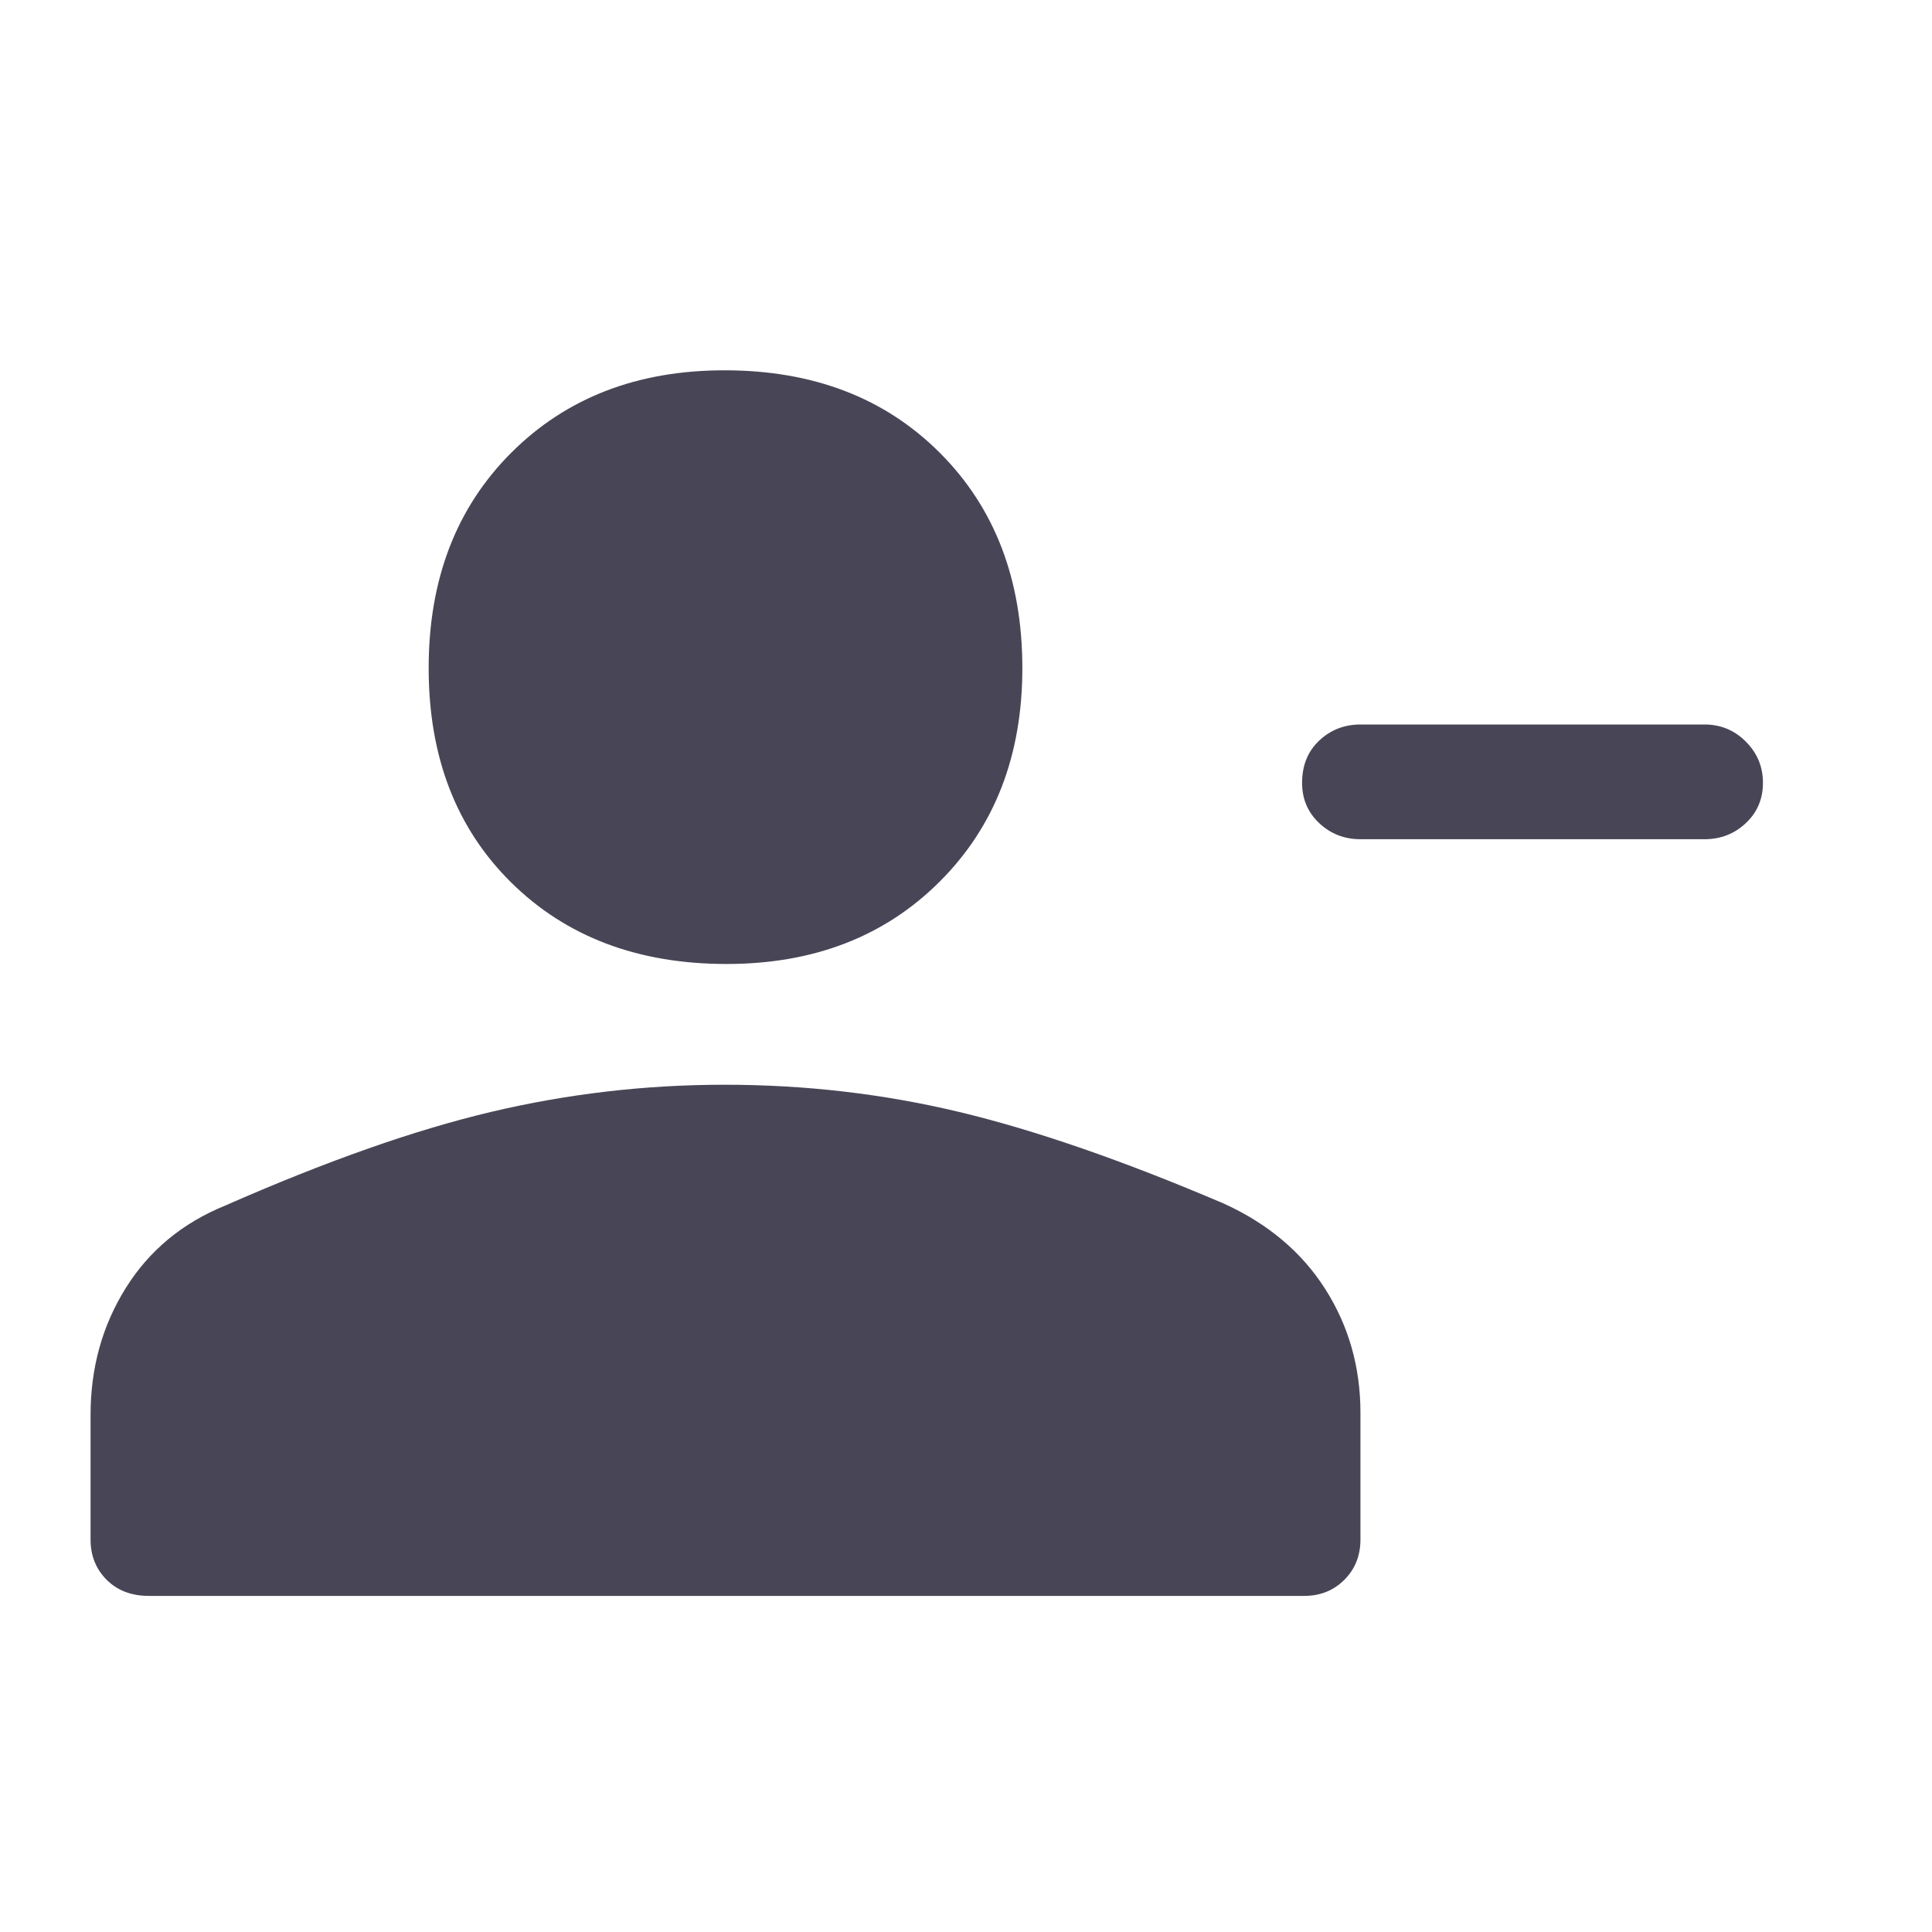
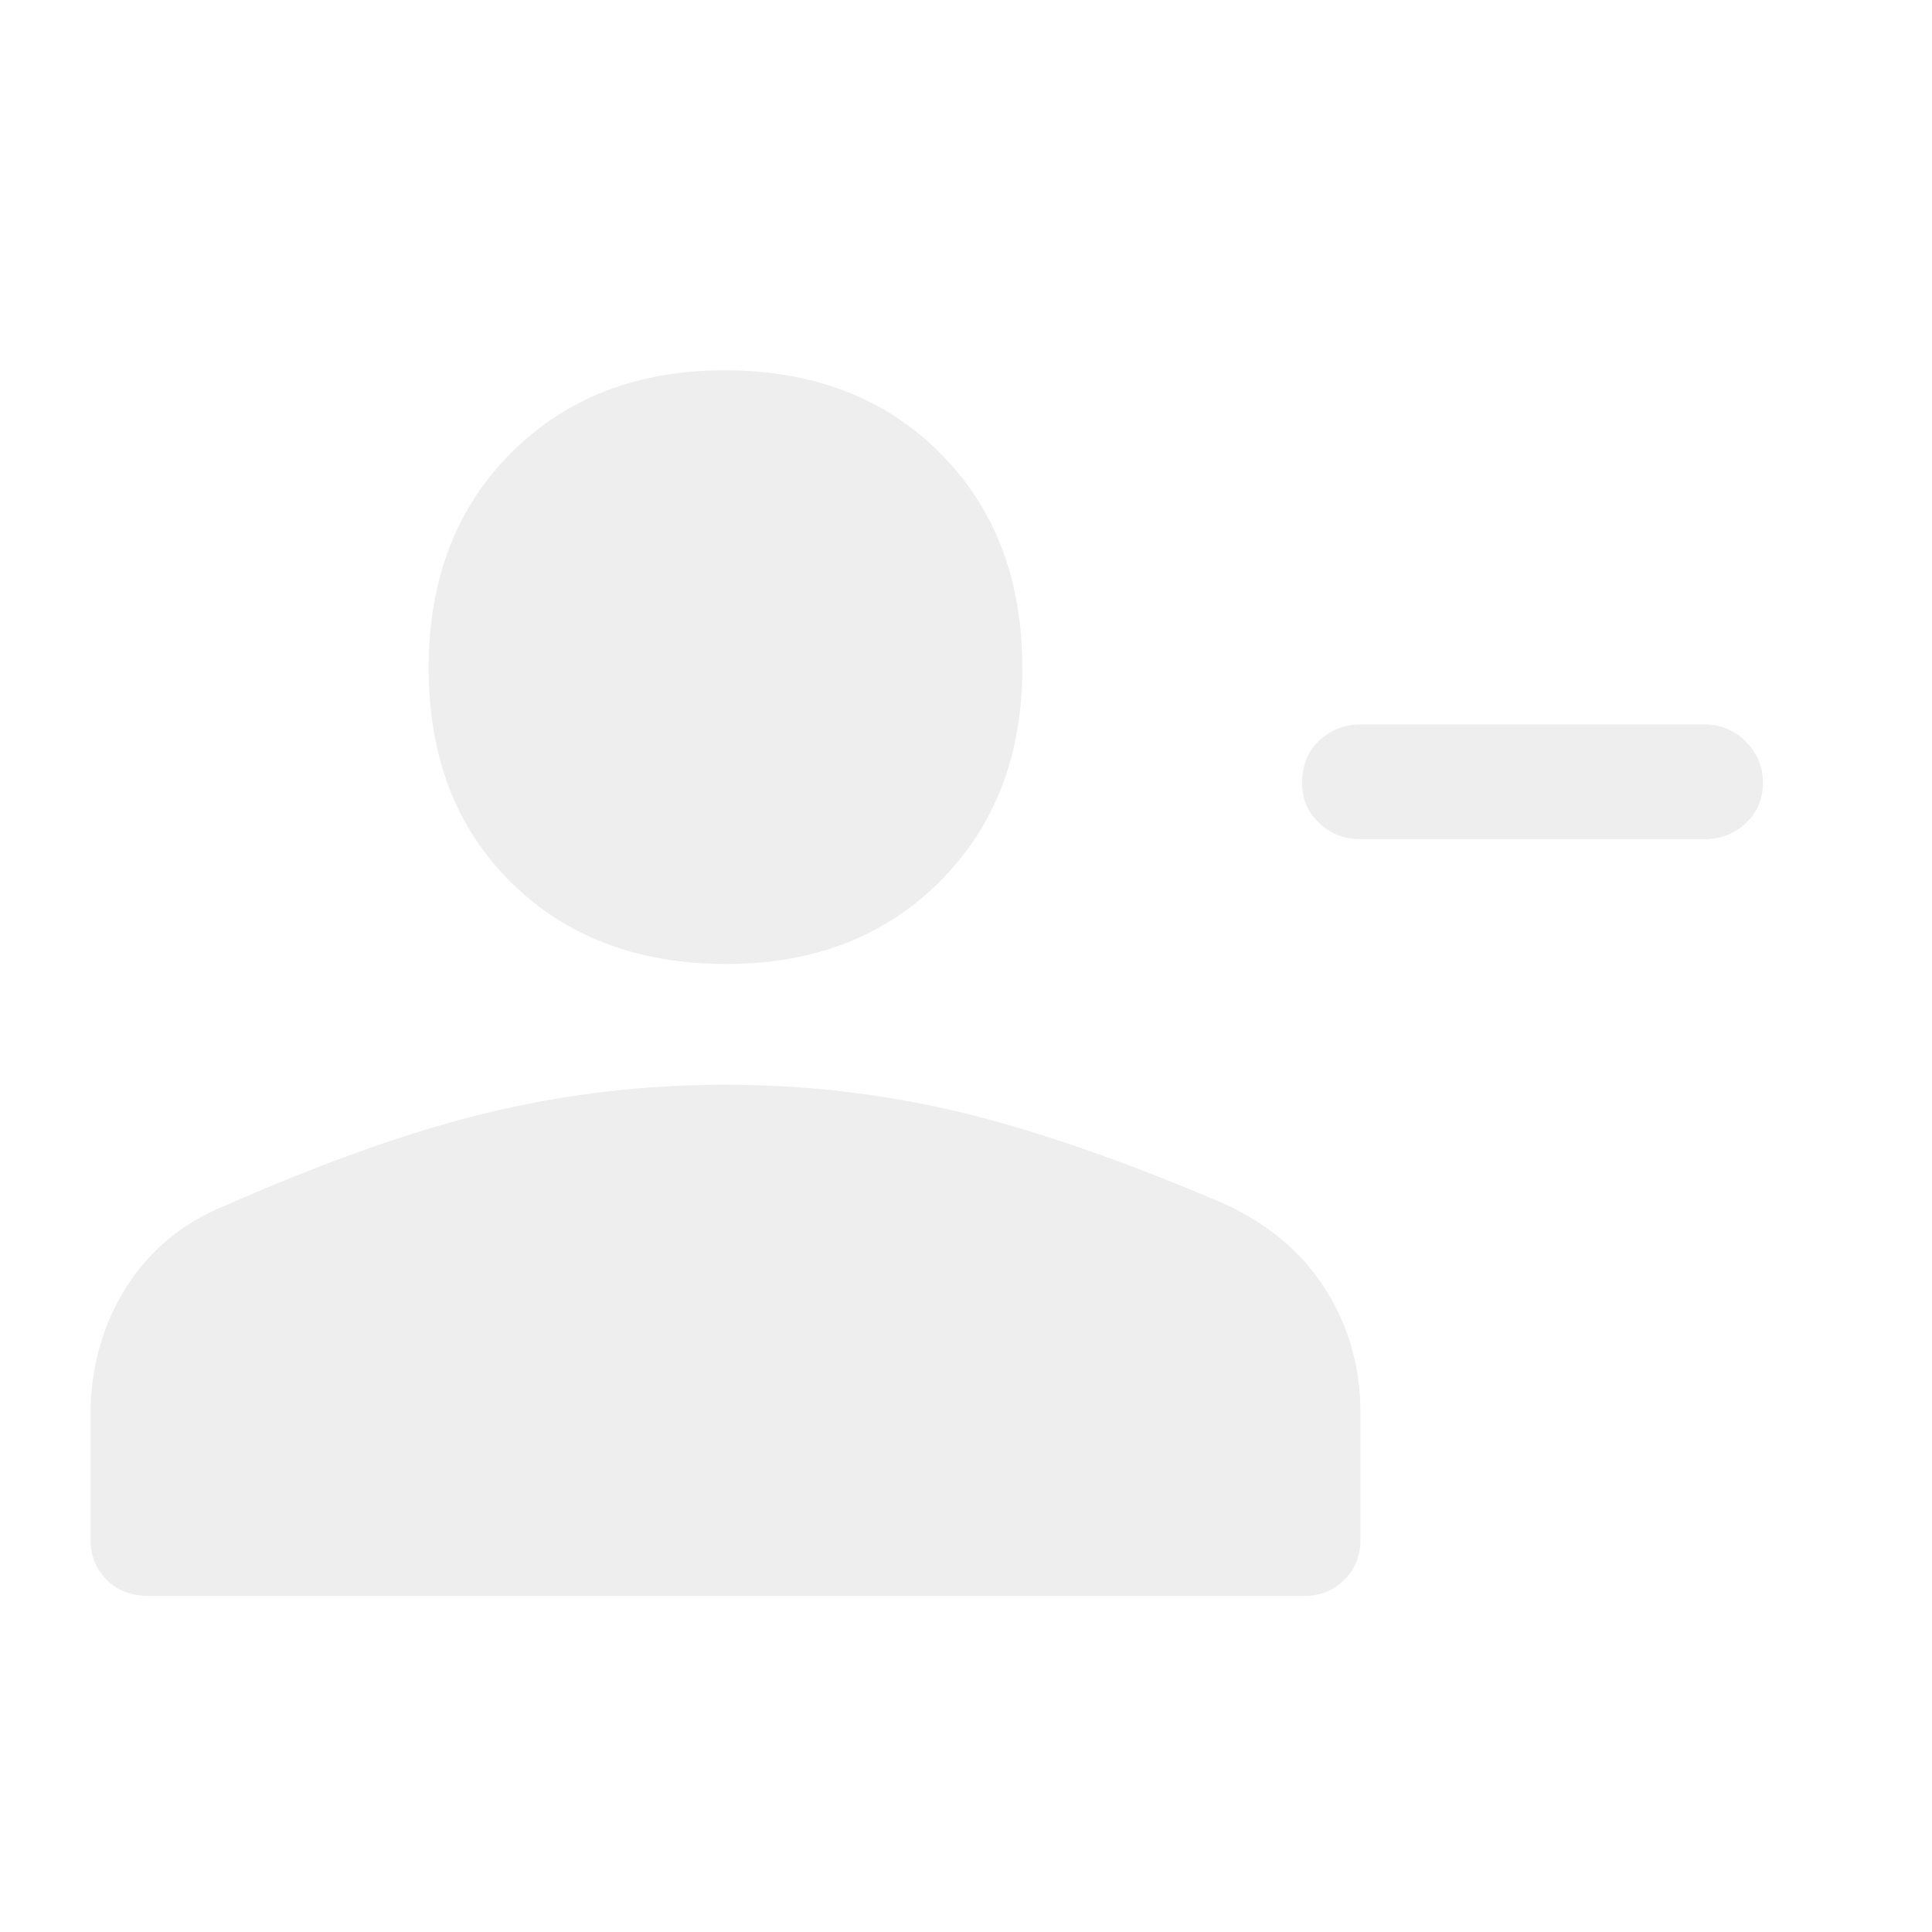
<svg xmlns="http://www.w3.org/2000/svg" height="48" width="48">
-   <path fill="#484656" d="M33.8 20.85Q33.2 20.85 32.775 20.45Q32.35 20.05 32.35 19.45Q32.35 18.8 32.775 18.4Q33.2 18 33.8 18H42.35Q42.95 18 43.375 18.425Q43.8 18.85 43.8 19.45Q43.8 20.05 43.375 20.45Q42.95 20.85 42.35 20.85ZM18.05 23.95Q14.75 23.95 12.7 21.925Q10.65 19.9 10.65 16.6Q10.65 13.3 12.7 11.25Q14.75 9.2 18 9.2Q21.3 9.2 23.35 11.25Q25.4 13.3 25.4 16.6Q25.4 19.85 23.35 21.9Q21.3 23.95 18.05 23.95ZM3.7 39.65Q3.05 39.65 2.65 39.25Q2.25 38.85 2.25 38.25V35.15Q2.25 33.4 3.125 32Q4 30.6 5.6 29.95Q9.35 28.3 12.2 27.625Q15.05 26.95 18 26.95Q21 26.95 23.825 27.625Q26.65 28.3 30.4 29.9Q32.05 30.65 32.925 32.025Q33.8 33.4 33.8 35.1V38.25Q33.8 38.85 33.4 39.25Q33 39.65 32.4 39.65Z" />
+   <path fill="#eee" d="M33.8 20.85Q33.2 20.85 32.775 20.45Q32.35 20.05 32.35 19.45Q32.35 18.8 32.775 18.4Q33.2 18 33.8 18H42.35Q42.95 18 43.375 18.425Q43.8 18.85 43.8 19.45Q43.8 20.05 43.375 20.45Q42.95 20.85 42.35 20.85ZM18.05 23.95Q14.75 23.95 12.7 21.925Q10.65 19.9 10.65 16.6Q10.65 13.3 12.7 11.25Q14.75 9.2 18 9.2Q21.3 9.2 23.35 11.25Q25.4 13.3 25.4 16.6Q25.4 19.85 23.35 21.9Q21.3 23.95 18.05 23.95ZM3.7 39.65Q3.05 39.65 2.65 39.25Q2.25 38.85 2.25 38.25V35.15Q2.25 33.4 3.125 32Q4 30.6 5.6 29.95Q9.35 28.3 12.2 27.625Q15.05 26.95 18 26.95Q21 26.95 23.825 27.625Q26.65 28.3 30.4 29.9Q32.05 30.65 32.925 32.025Q33.8 33.4 33.8 35.1V38.25Q33.8 38.85 33.4 39.25Q33 39.65 32.4 39.65Z" />
</svg>
